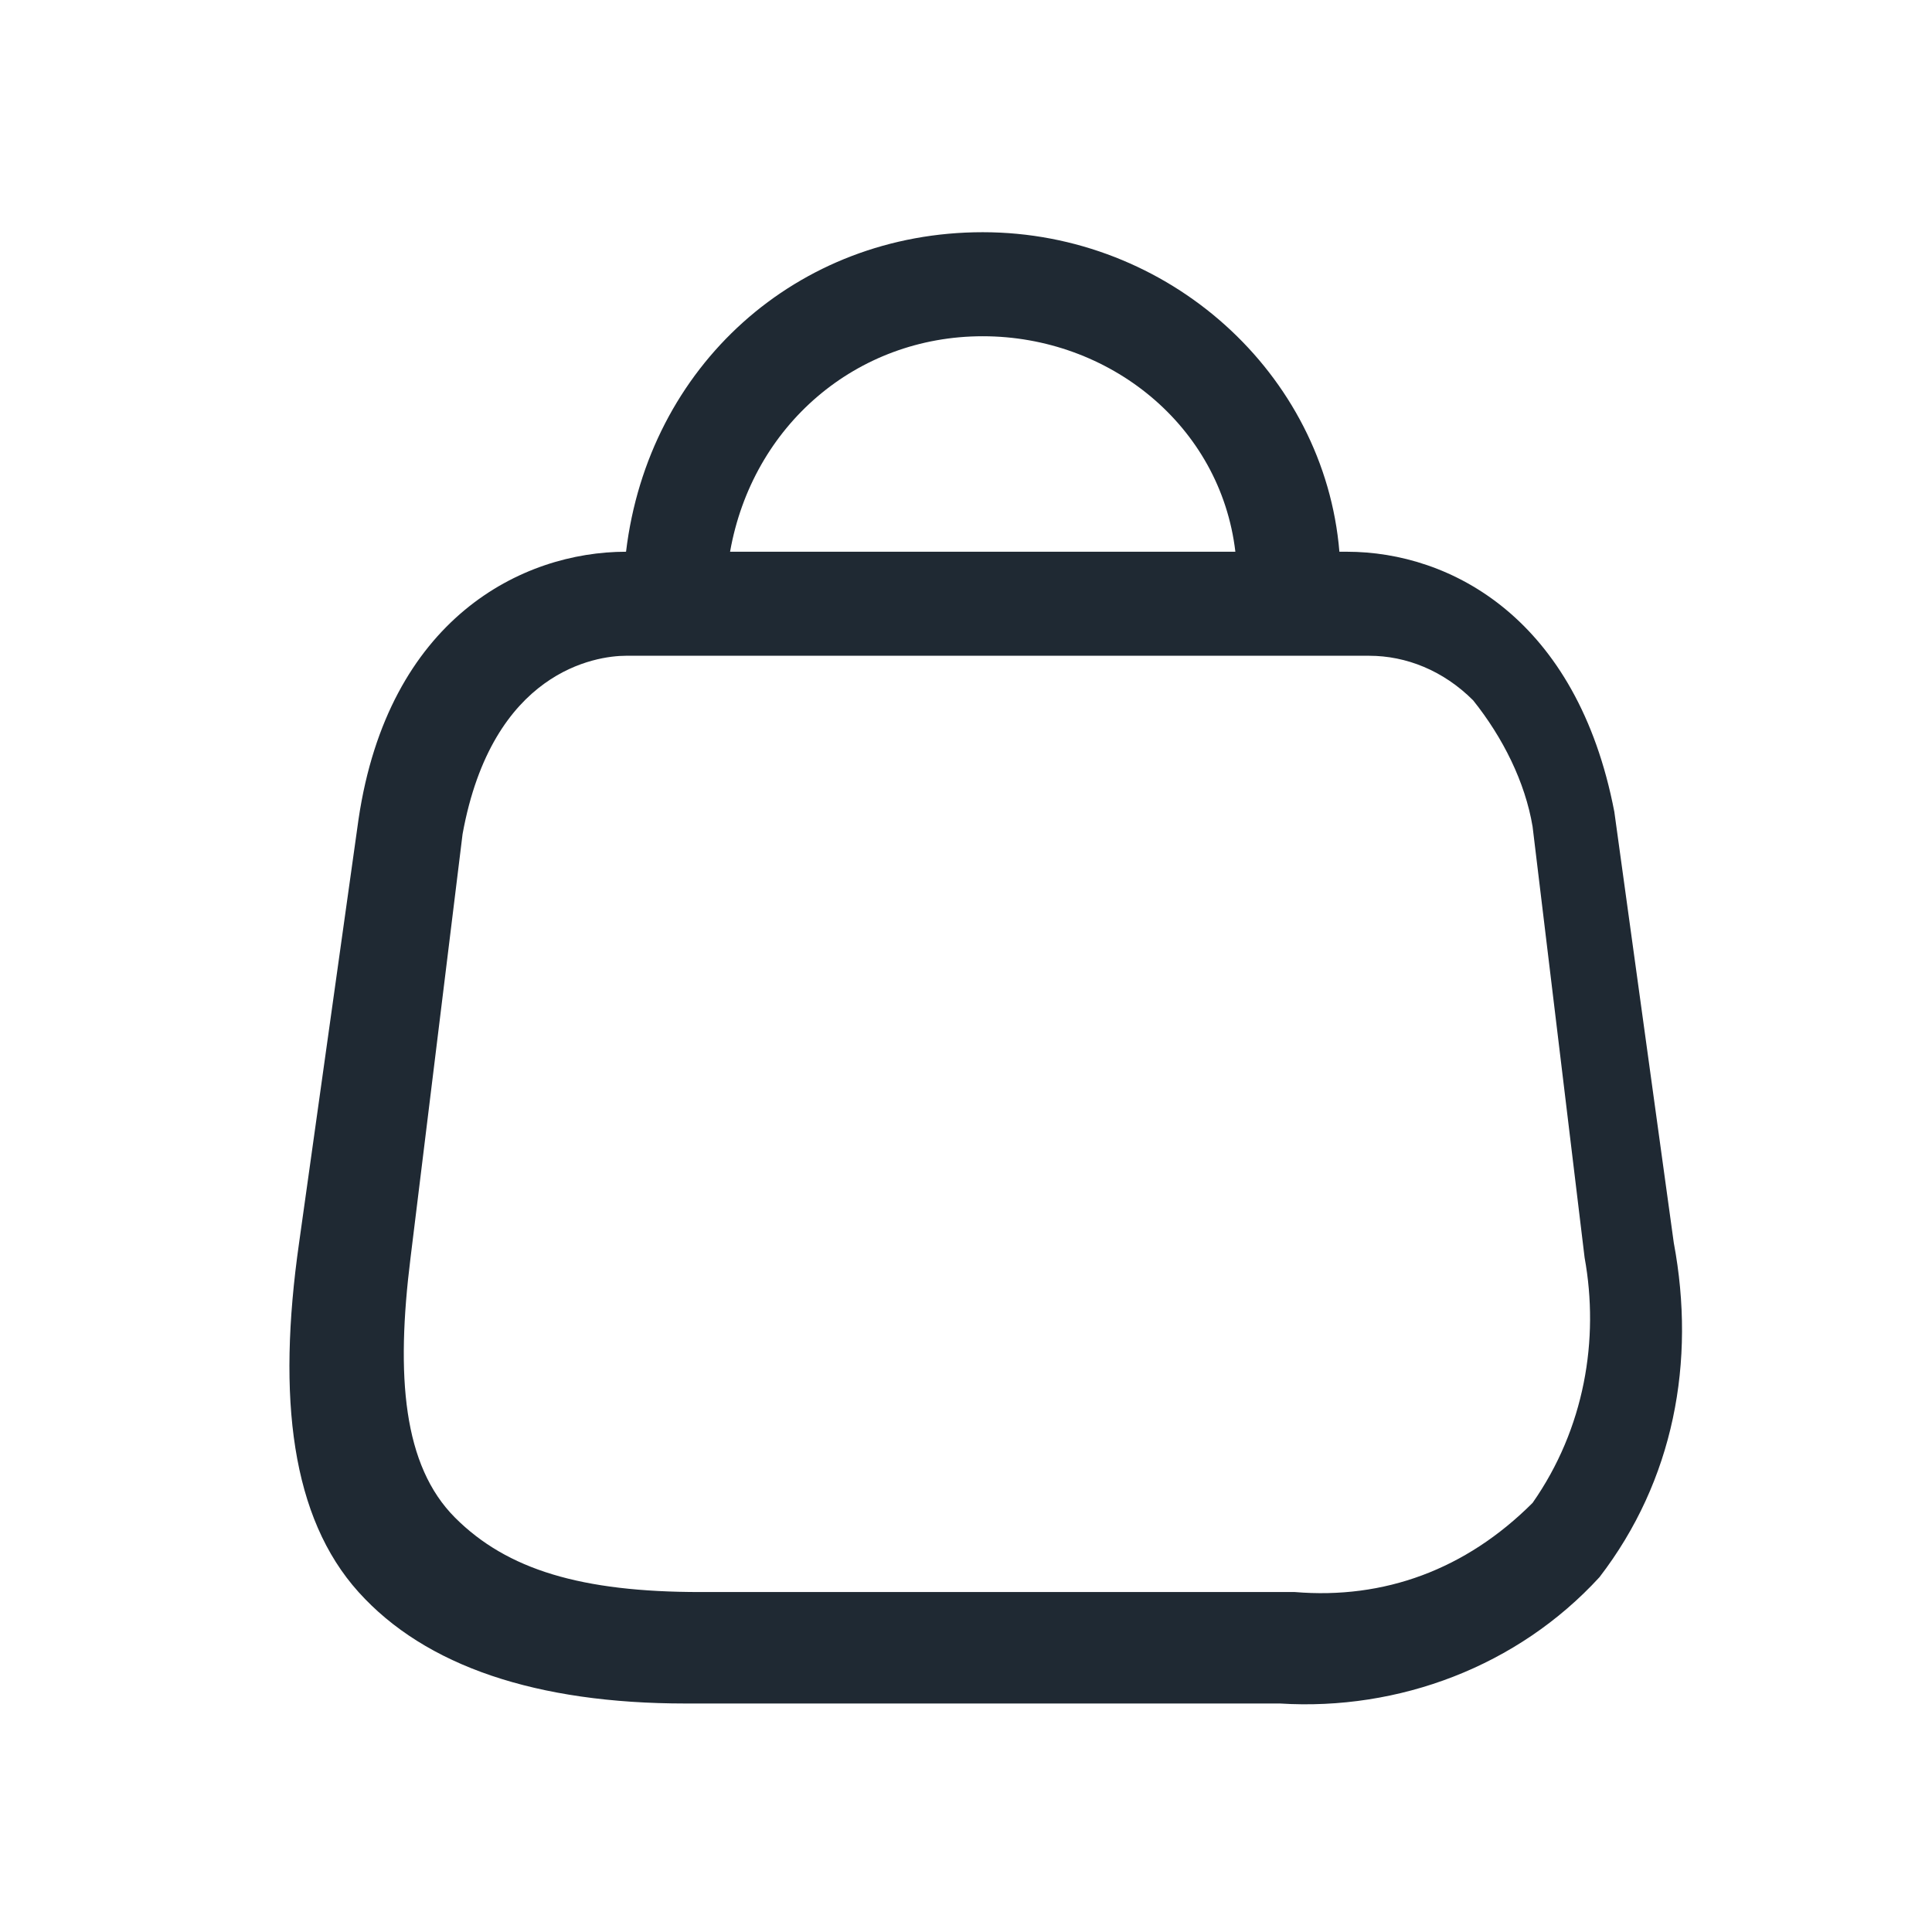
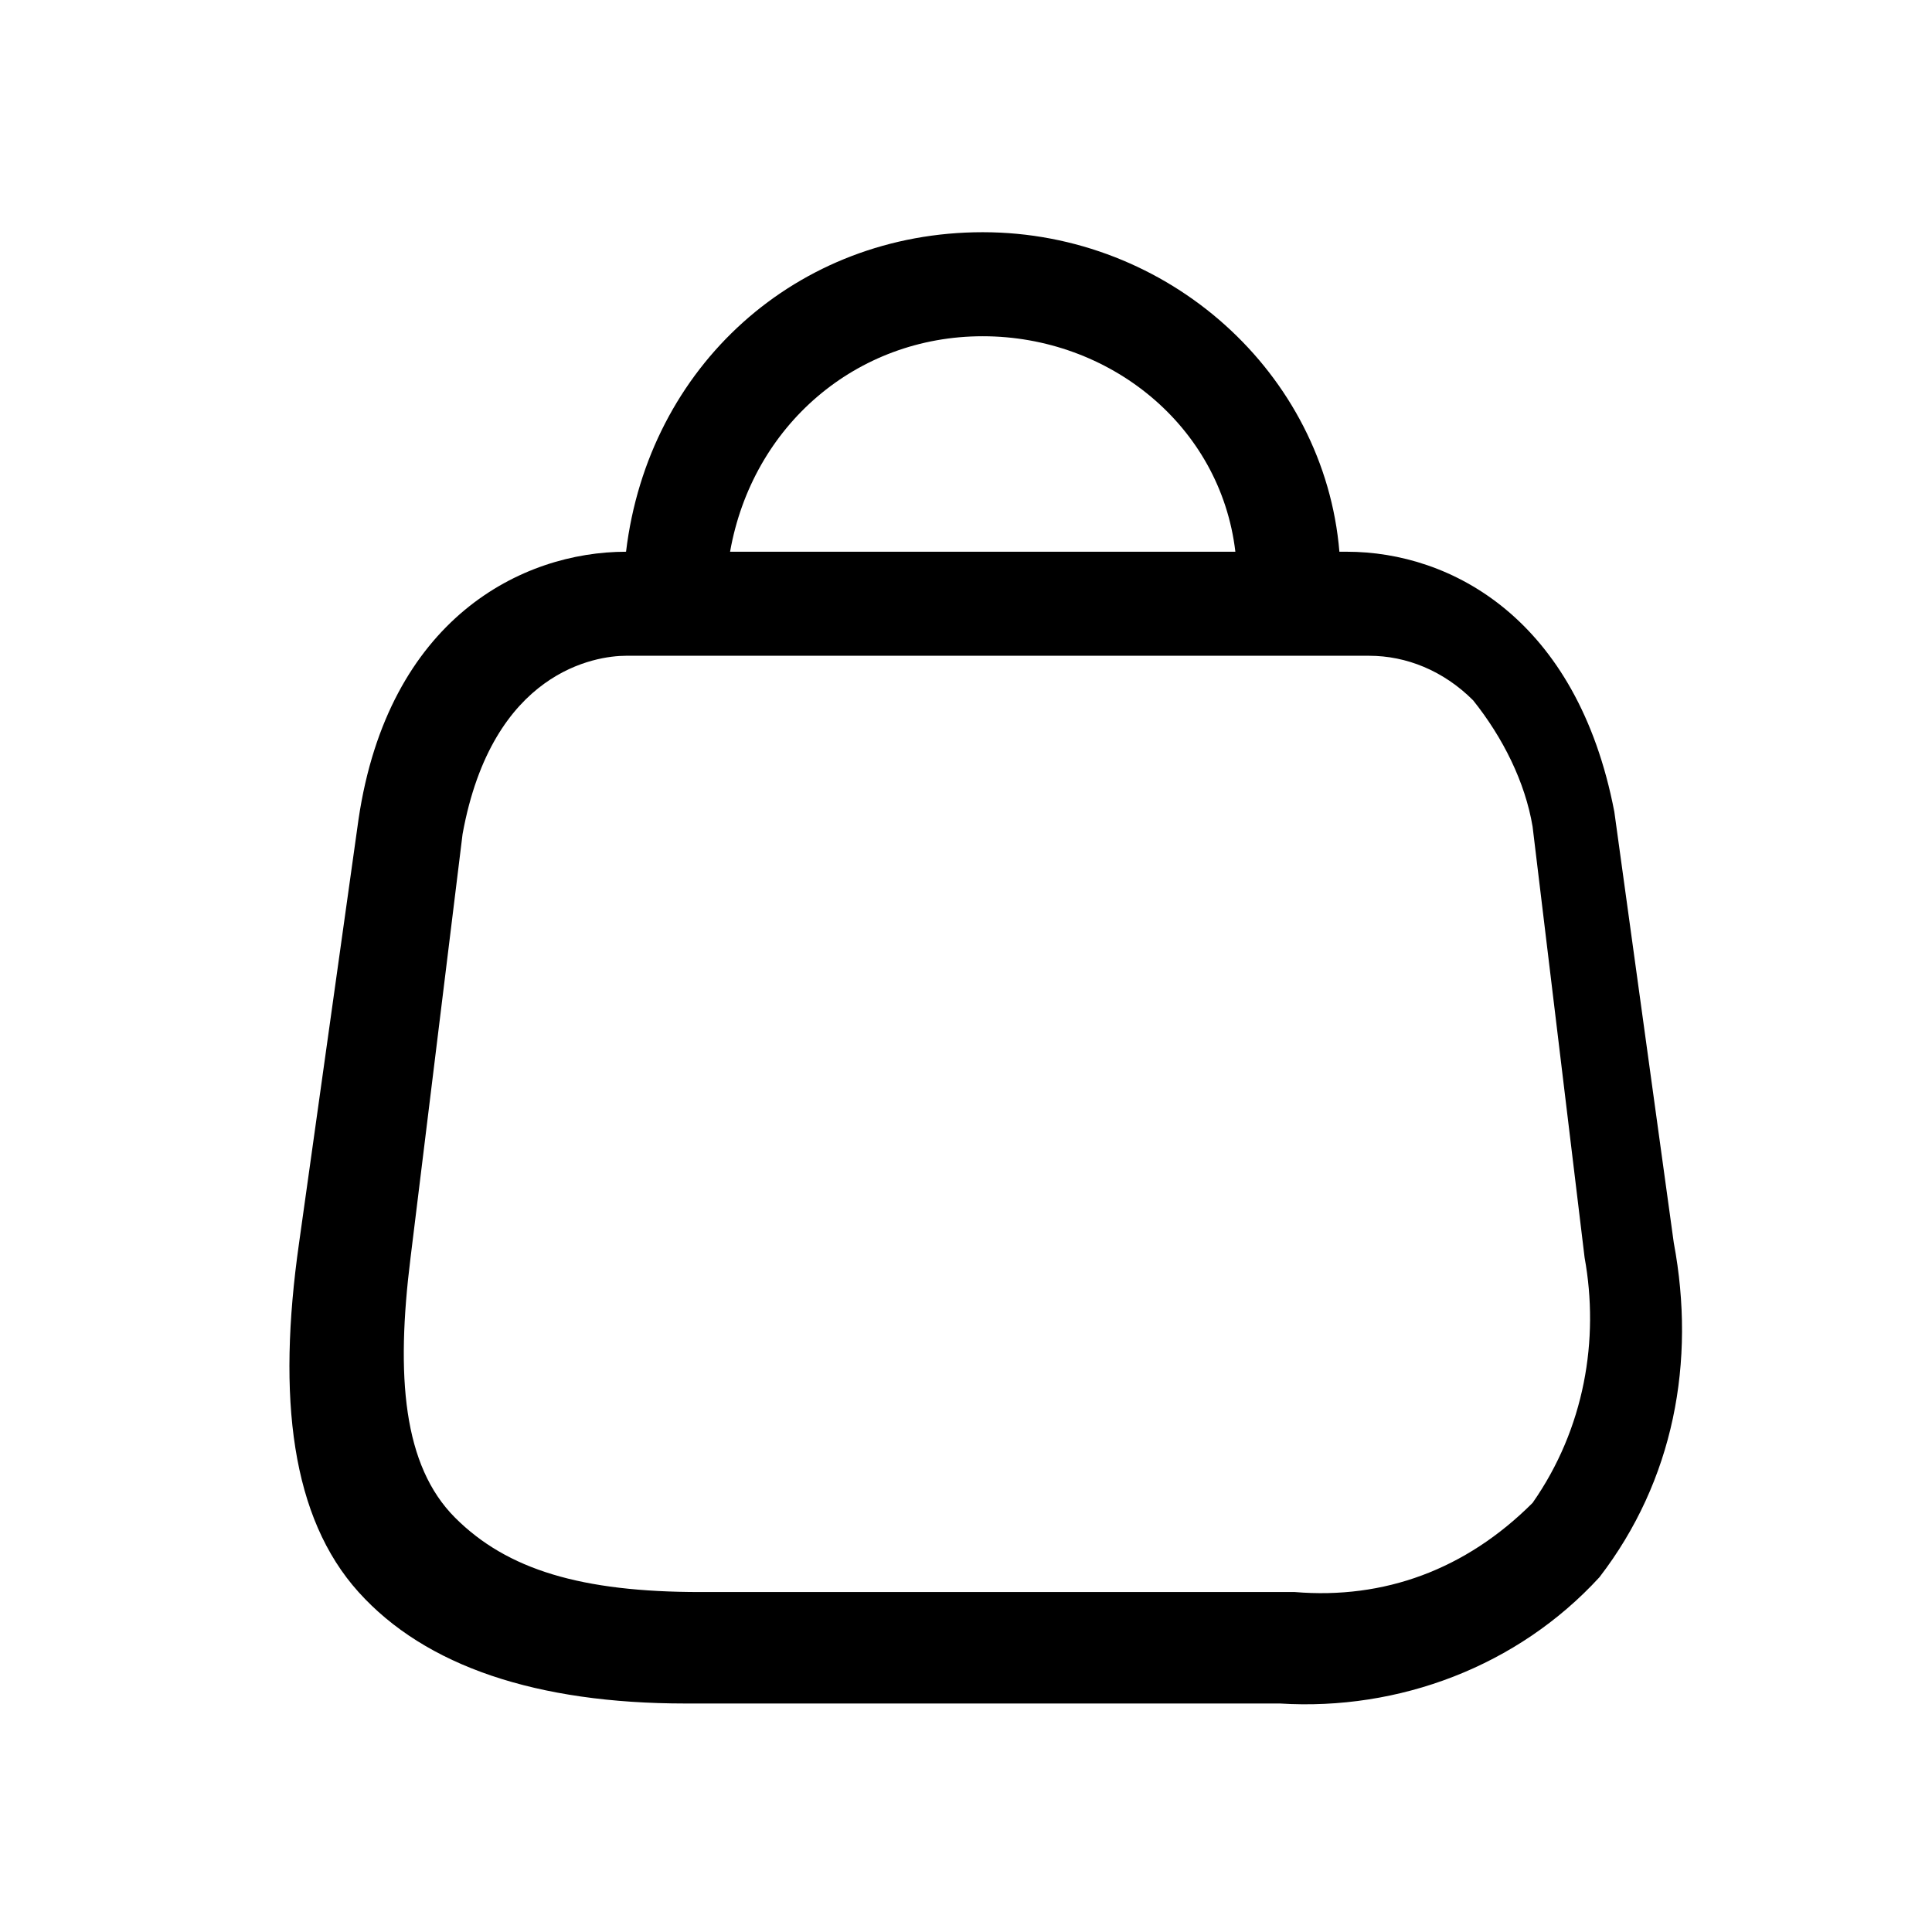
<svg xmlns="http://www.w3.org/2000/svg" version="1.1" id="Layer_1" x="0px" y="0px" viewBox="0 0 26 26" style="enable-background:new 0 0 26 26;" xml:space="preserve">
  <style type="text/css">
	.st0{fill:#1F2933;}
</style>
  <g id="Icon_-_Bag" transform="translate(0.025 0.025)">
-     <path id="Vector" class="st0" d="M17.2,22.9h-8c-2,0-3.5-0.5-4.4-1.5S3.7,18.8,4,16.7L4.8,11C5.2,8.3,7,7.4,8.4,7.4   c0.3-2.5,2.3-4.3,4.8-4.3h0c2.5,0,4.6,1.9,4.8,4.3h0.1c1.4,0,3.1,0.9,3.6,3.5l0.8,5.8c0.3,1.6,0,3.2-1,4.5   C20.4,22.4,18.8,23,17.2,22.9z M8.4,8.8C8,8.8,6.6,9,6.2,11.2l-0.7,5.7c-0.2,1.6-0.1,2.8,0.6,3.5s1.7,1,3.3,1h8   c1.2,0.1,2.3-0.3,3.2-1.2c0.7-1,0.9-2.2,0.7-3.3l-0.7-5.8c-0.1-0.6-0.4-1.2-0.8-1.7c-0.4-0.4-0.9-0.6-1.4-0.6L8.4,8.8z M13.2,4.5   c-1.7,0-3.1,1.2-3.4,2.9h6.8C16.4,5.7,14.9,4.5,13.2,4.5L13.2,4.5z" />
+     <path id="Vector" className="st0" d="M17.2,22.9h-8c-2,0-3.5-0.5-4.4-1.5S3.7,18.8,4,16.7L4.8,11C5.2,8.3,7,7.4,8.4,7.4   c0.3-2.5,2.3-4.3,4.8-4.3h0c2.5,0,4.6,1.9,4.8,4.3h0.1c1.4,0,3.1,0.9,3.6,3.5l0.8,5.8c0.3,1.6,0,3.2-1,4.5   C20.4,22.4,18.8,23,17.2,22.9z M8.4,8.8C8,8.8,6.6,9,6.2,11.2l-0.7,5.7c-0.2,1.6-0.1,2.8,0.6,3.5s1.7,1,3.3,1h8   c1.2,0.1,2.3-0.3,3.2-1.2c0.7-1,0.9-2.2,0.7-3.3l-0.7-5.8c-0.1-0.6-0.4-1.2-0.8-1.7c-0.4-0.4-0.9-0.6-1.4-0.6L8.4,8.8z M13.2,4.5   c-1.7,0-3.1,1.2-3.4,2.9h6.8C16.4,5.7,14.9,4.5,13.2,4.5L13.2,4.5z" />
  </g>
</svg>
